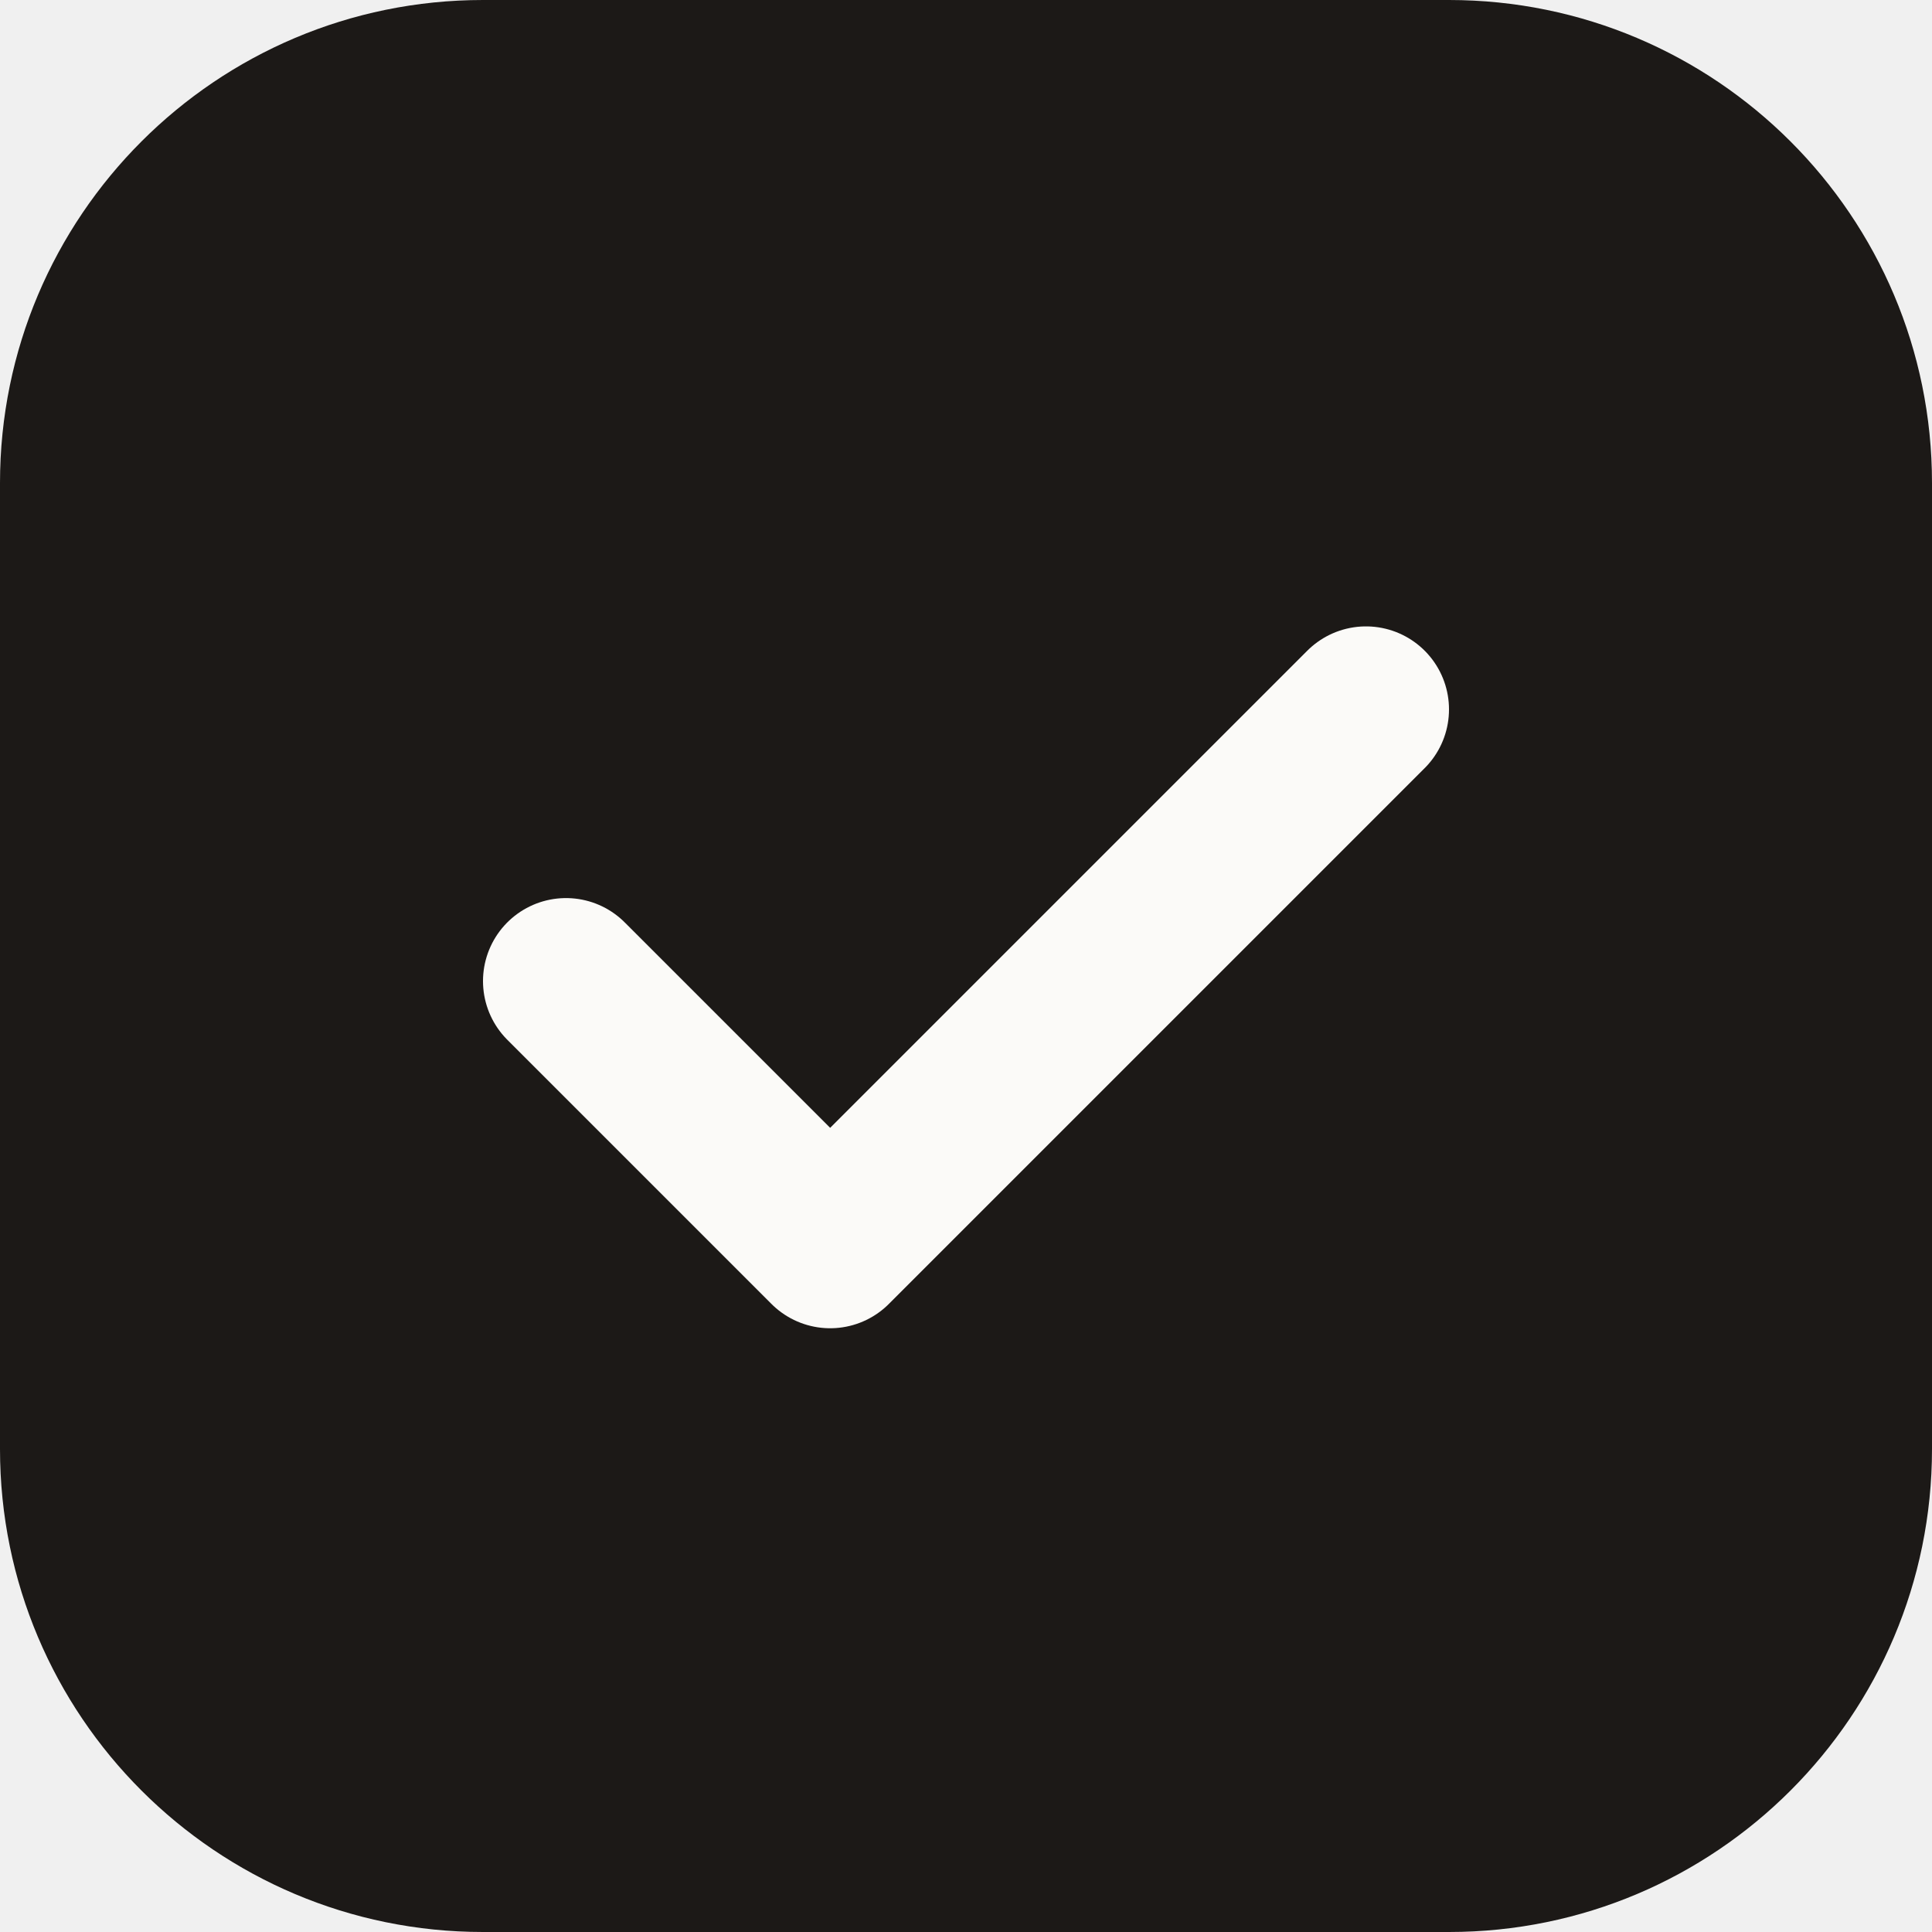
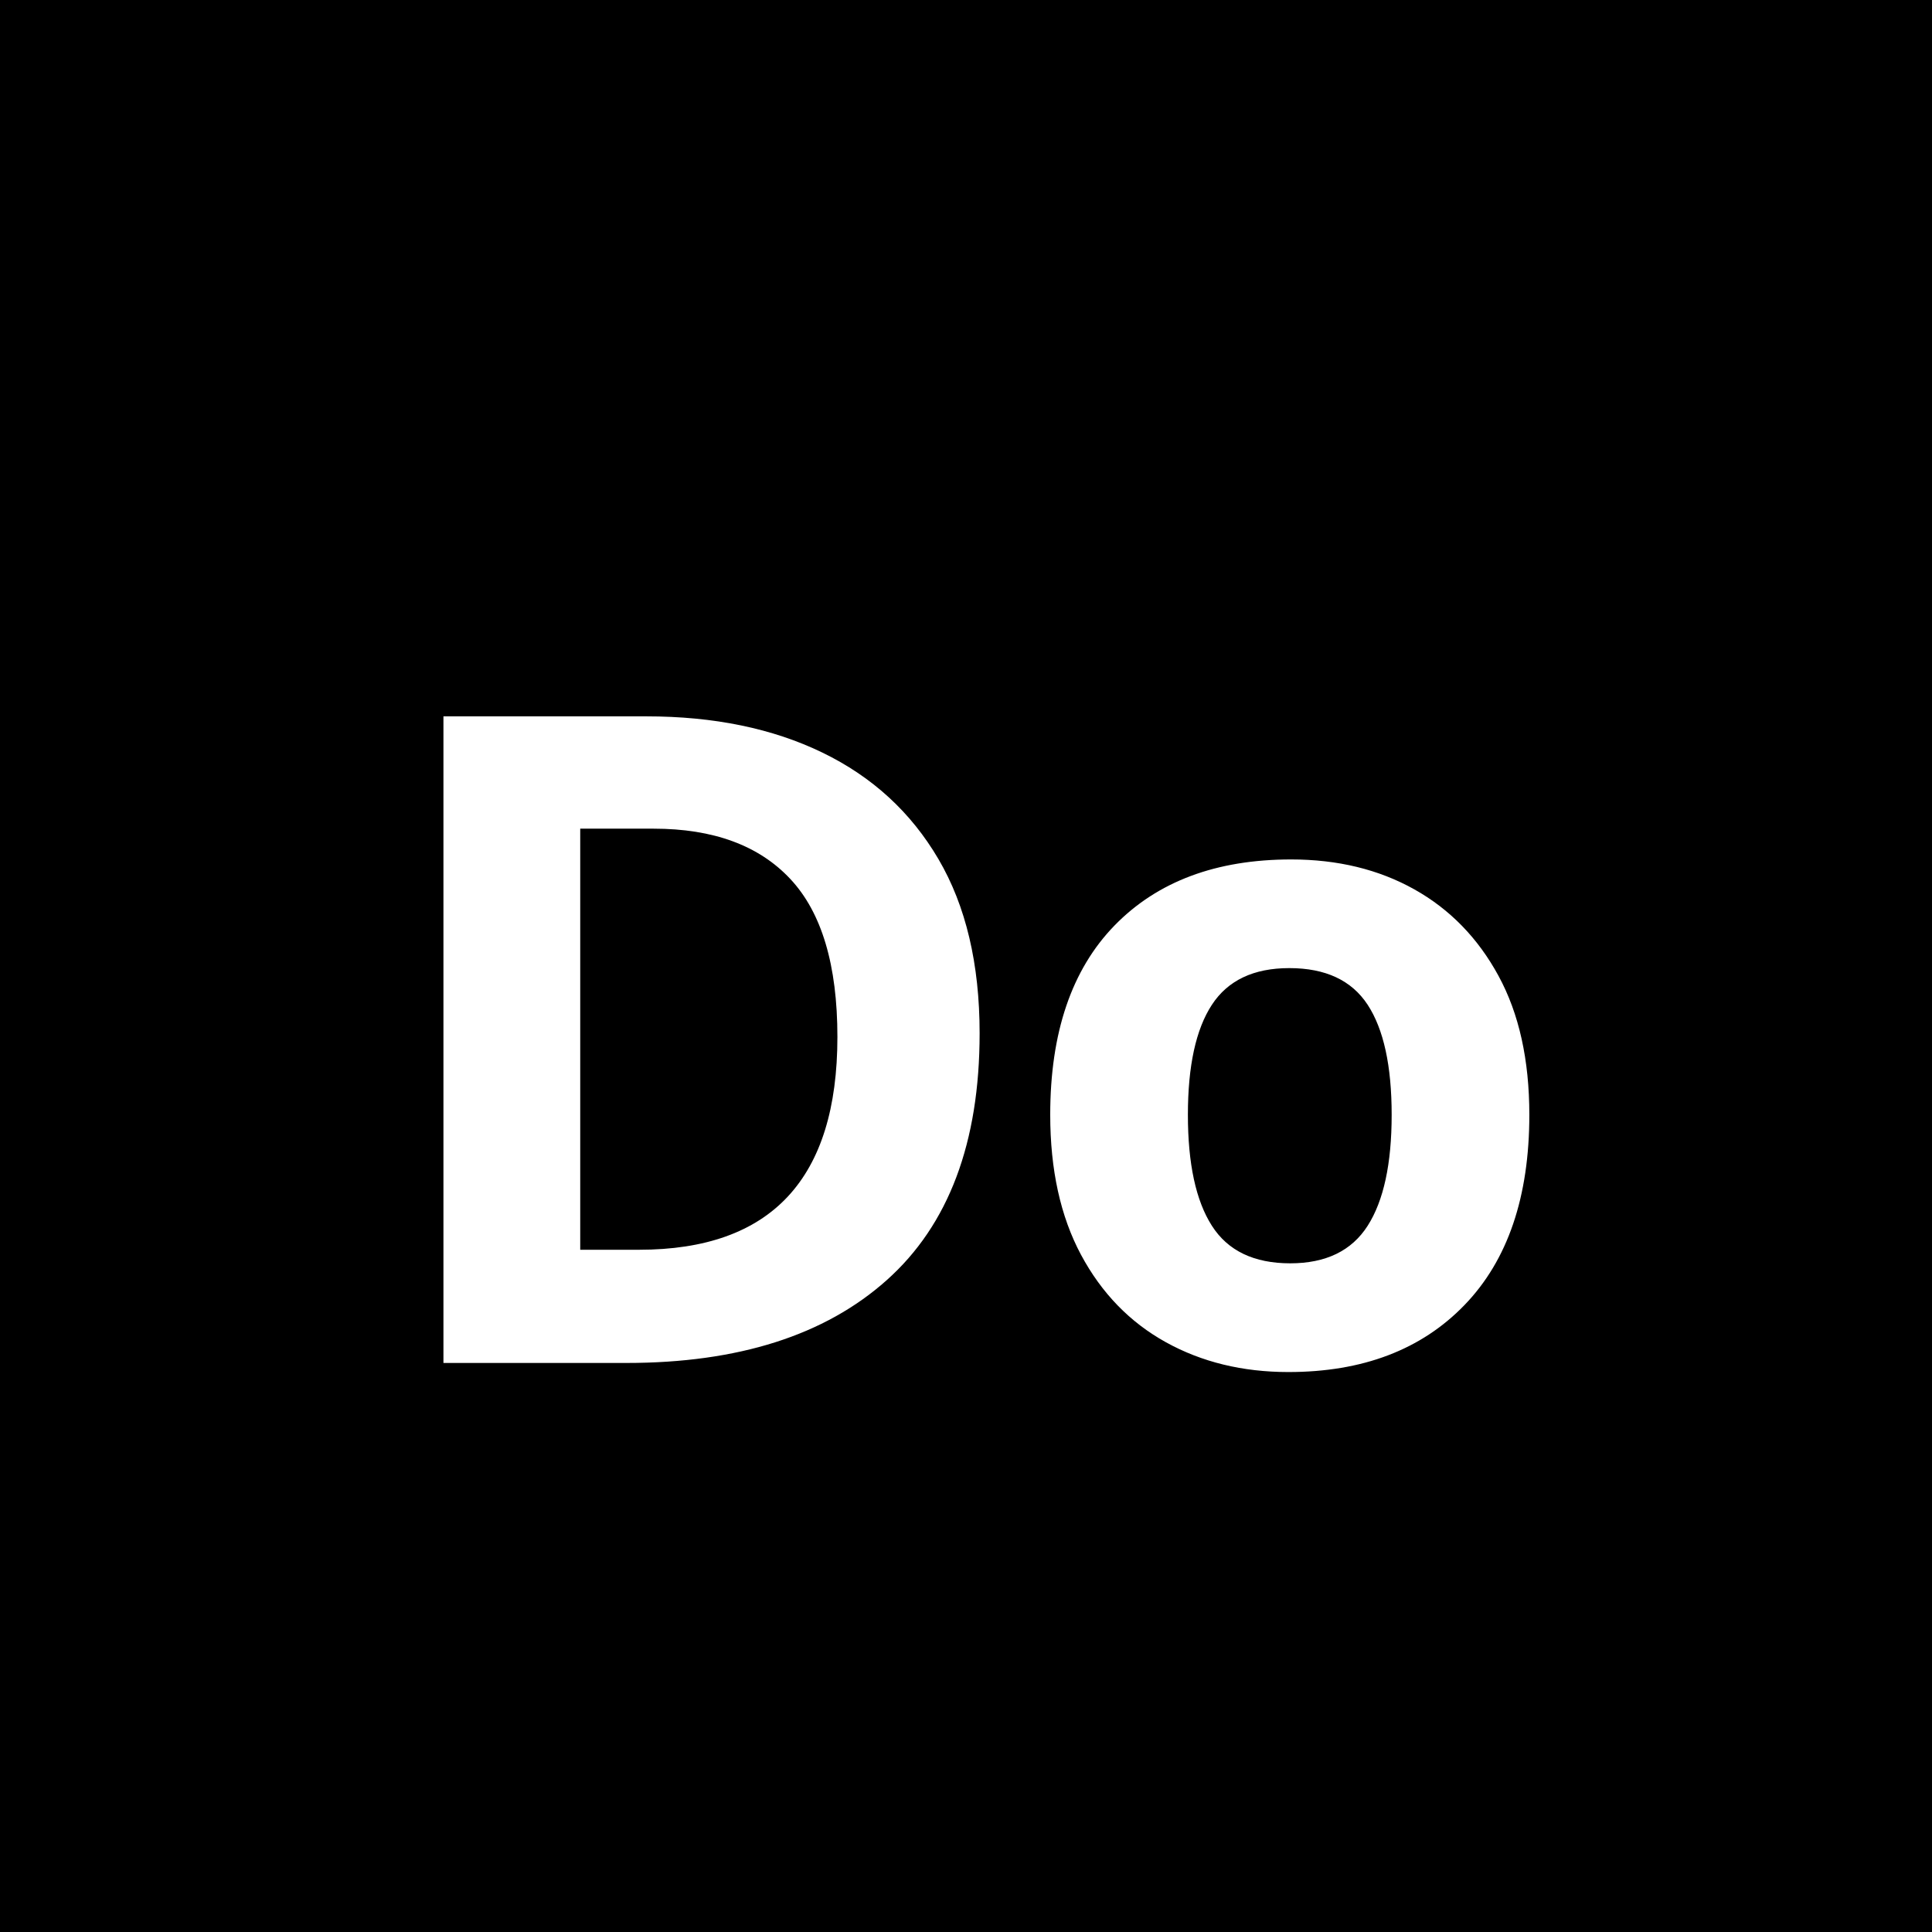
<svg xmlns="http://www.w3.org/2000/svg" viewBox="0 0 512 512" width="512" height="512">
-   <rect width="512" height="512" rx="128" fill="#1c1917" />
-   <path d="M150 260 L220 330 L362 188" fill="none" stroke="#fbfaf8" stroke-width="44" stroke-linecap="round" stroke-linejoin="round" />
+   <rect width="512" height="512" fill="#000000" />
+   <text x="50%" y="54%" dominant-baseline="middle" text-anchor="middle" font-family="sans-serif" font-size="240" font-weight="900" fill="#ffffff" letter-spacing="-6">Do</text>
</svg>
